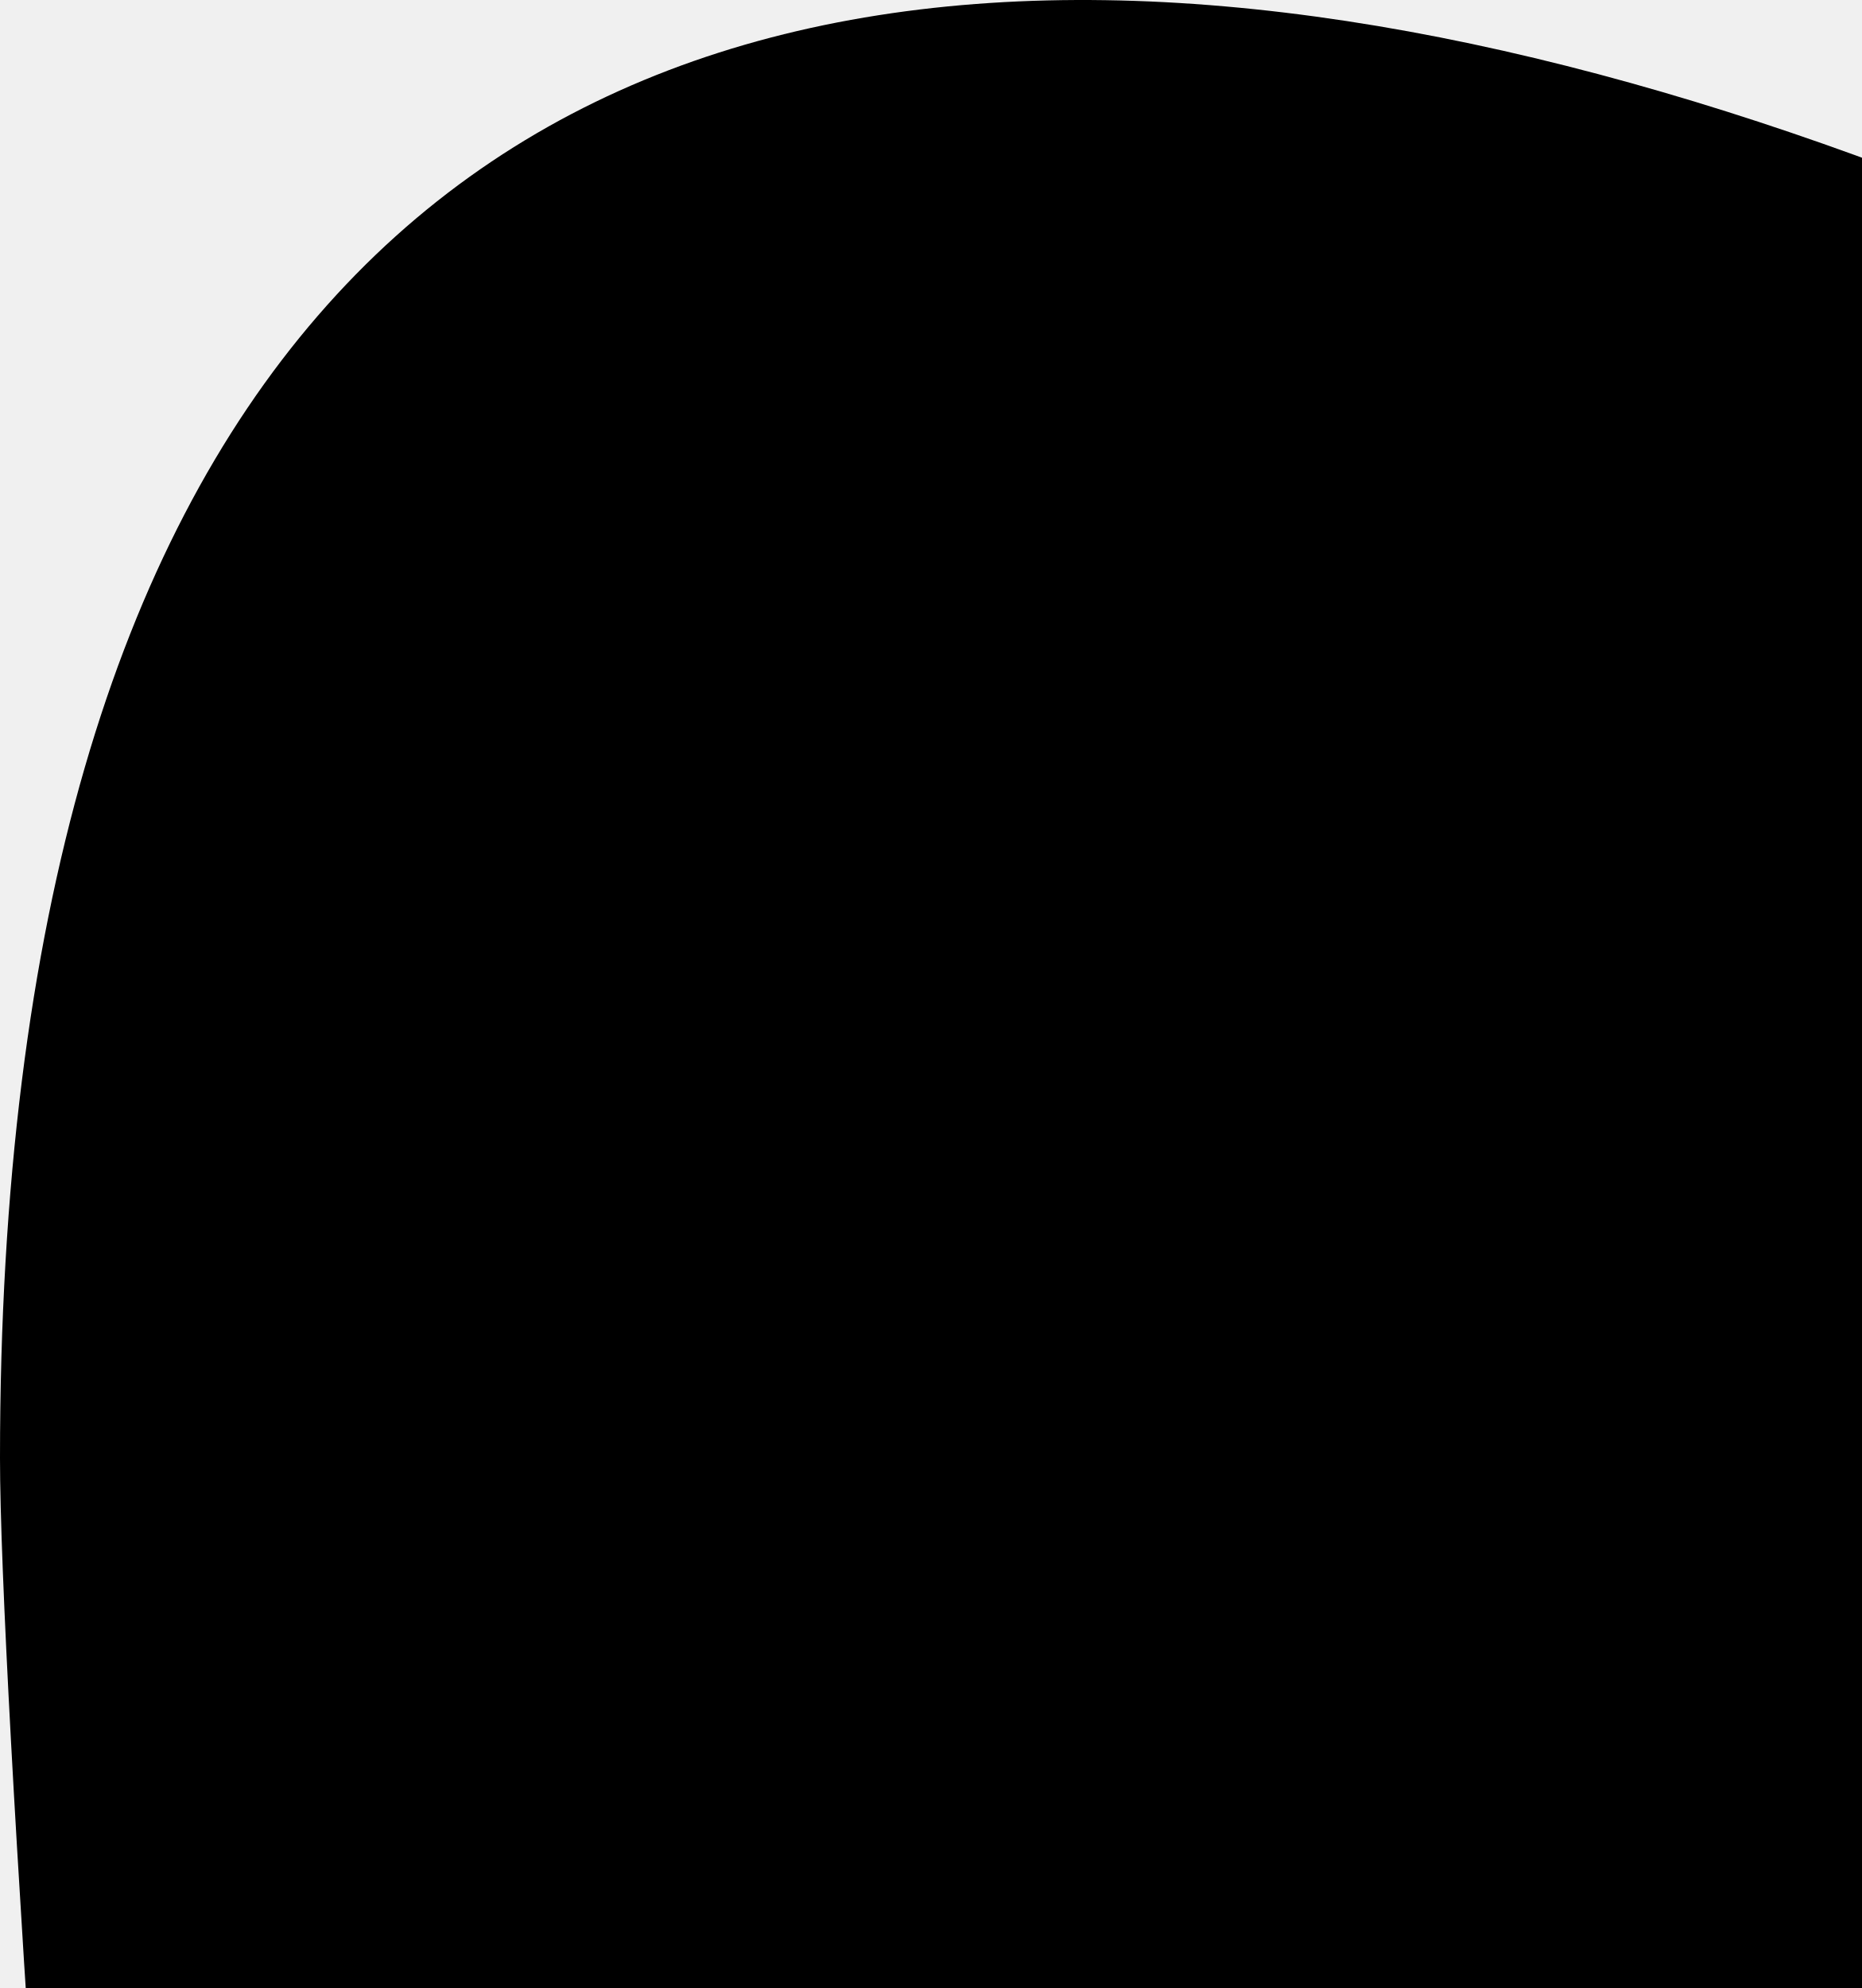
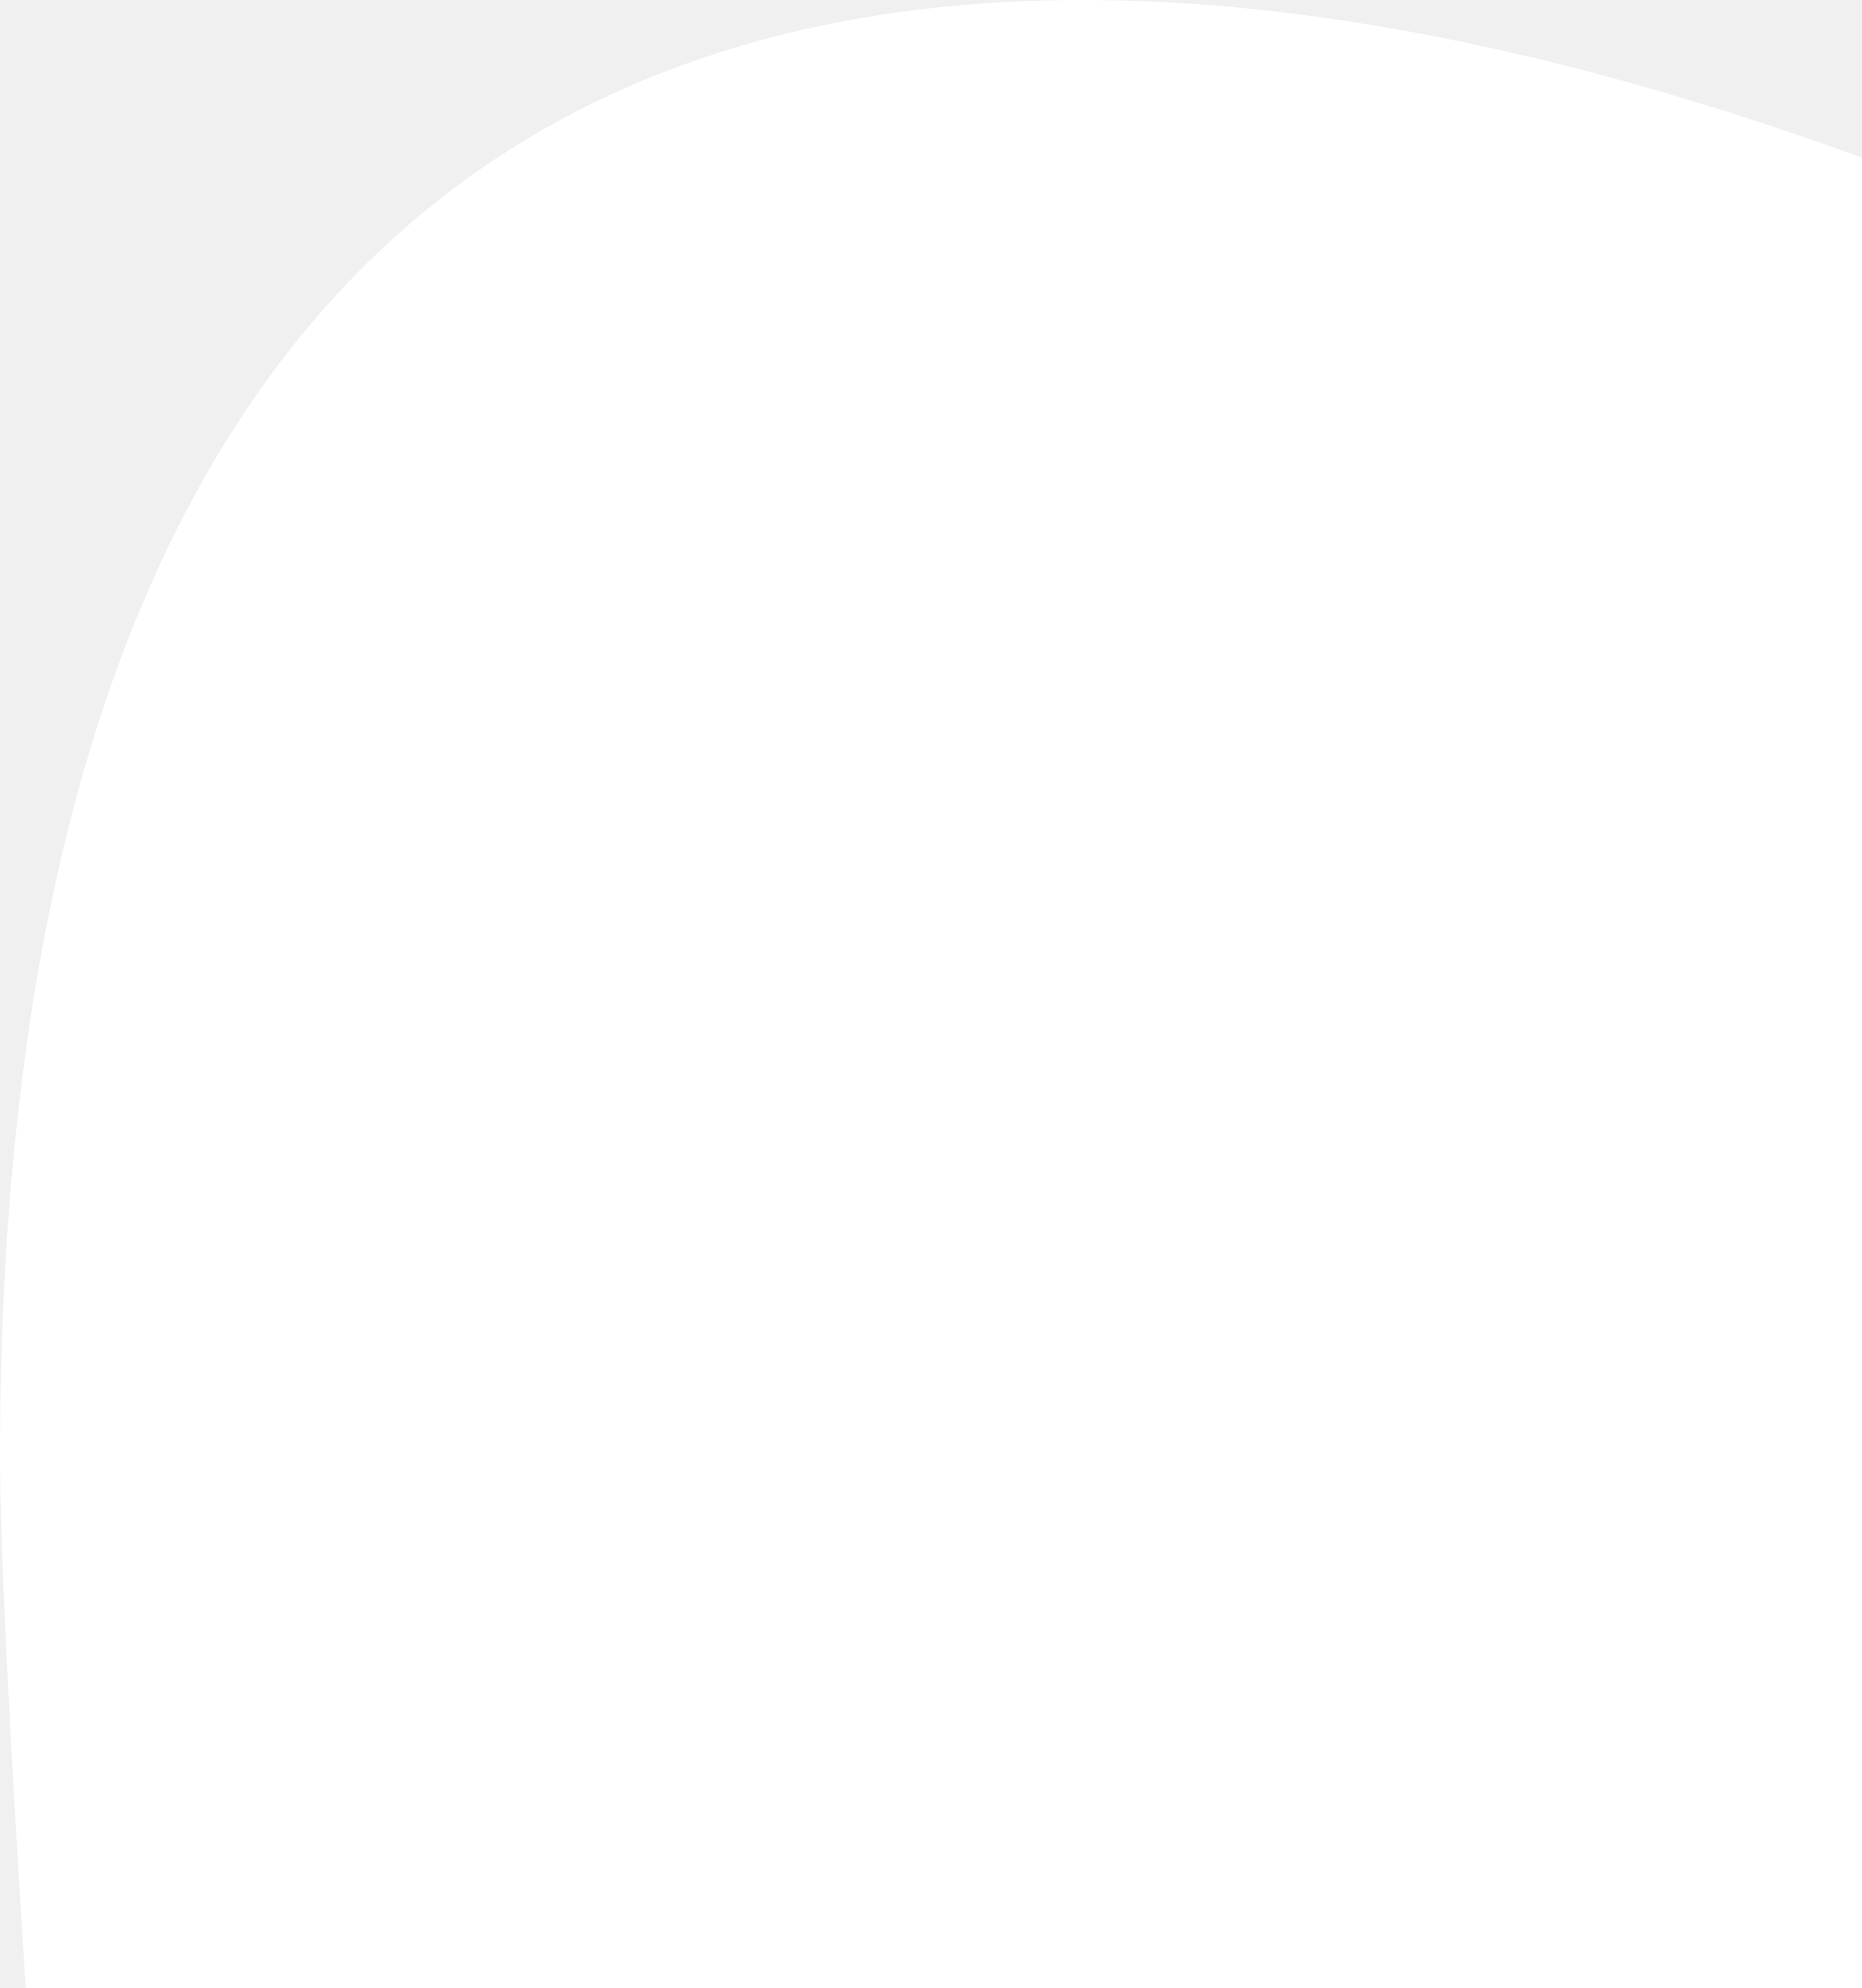
- <svg xmlns="http://www.w3.org/2000/svg" width="74" height="79" viewBox="0 0 74 79" fill="white">
-   <path d="M123.121 33.664C188.241 82.553 258.281 181.681 284 234.873C309.719 181.681 379.759 82.553 444.879 33.664C491.866 -1.612 568 -28.906 568 57.946C568 75.292 558.055 203.659 552.222 224.501C531.947 296.954 458.067 315.434 392.347 304.249C507.222 323.8 536.444 388.56 473.333 453.32C353.473 576.312 301.061 422.461 287.631 383.039C285.169 375.812 284.017 372.431 284 375.306C283.983 372.431 282.831 375.812 280.369 383.039C266.939 422.461 214.527 576.312 94.667 453.32C31.556 388.56 60.778 323.8 175.653 304.249C109.933 315.434 36.053 296.954 15.778 224.501C9.945 203.659 0 75.292 0 57.946C0 -28.906 76.135 -1.612 123.121 33.664Z" fill="black" />
+ <svg xmlns="http://www.w3.org/2000/svg" width="74" height="79" viewBox="0 0 74 79" fill="none">
+   <path d="M123.121 33.664C188.241 82.553 258.281 181.681 284 234.873C309.719 181.681 379.759 82.553 444.879 33.664C491.866 -1.612 568 -28.906 568 57.946C568 75.292 558.055 203.659 552.222 224.501C531.947 296.954 458.067 315.434 392.347 304.249C507.222 323.8 536.444 388.56 473.333 453.32C353.473 576.312 301.061 422.461 287.631 383.039C285.169 375.812 284.017 372.431 284 375.306C283.983 372.431 282.831 375.812 280.369 383.039C266.939 422.461 214.527 576.312 94.667 453.32C31.556 388.56 60.778 323.8 175.653 304.249C109.933 315.434 36.053 296.954 15.778 224.501C9.945 203.659 0 75.292 0 57.946C0 -28.906 76.135 -1.612 123.121 33.664Z" fill="white" />
</svg>
